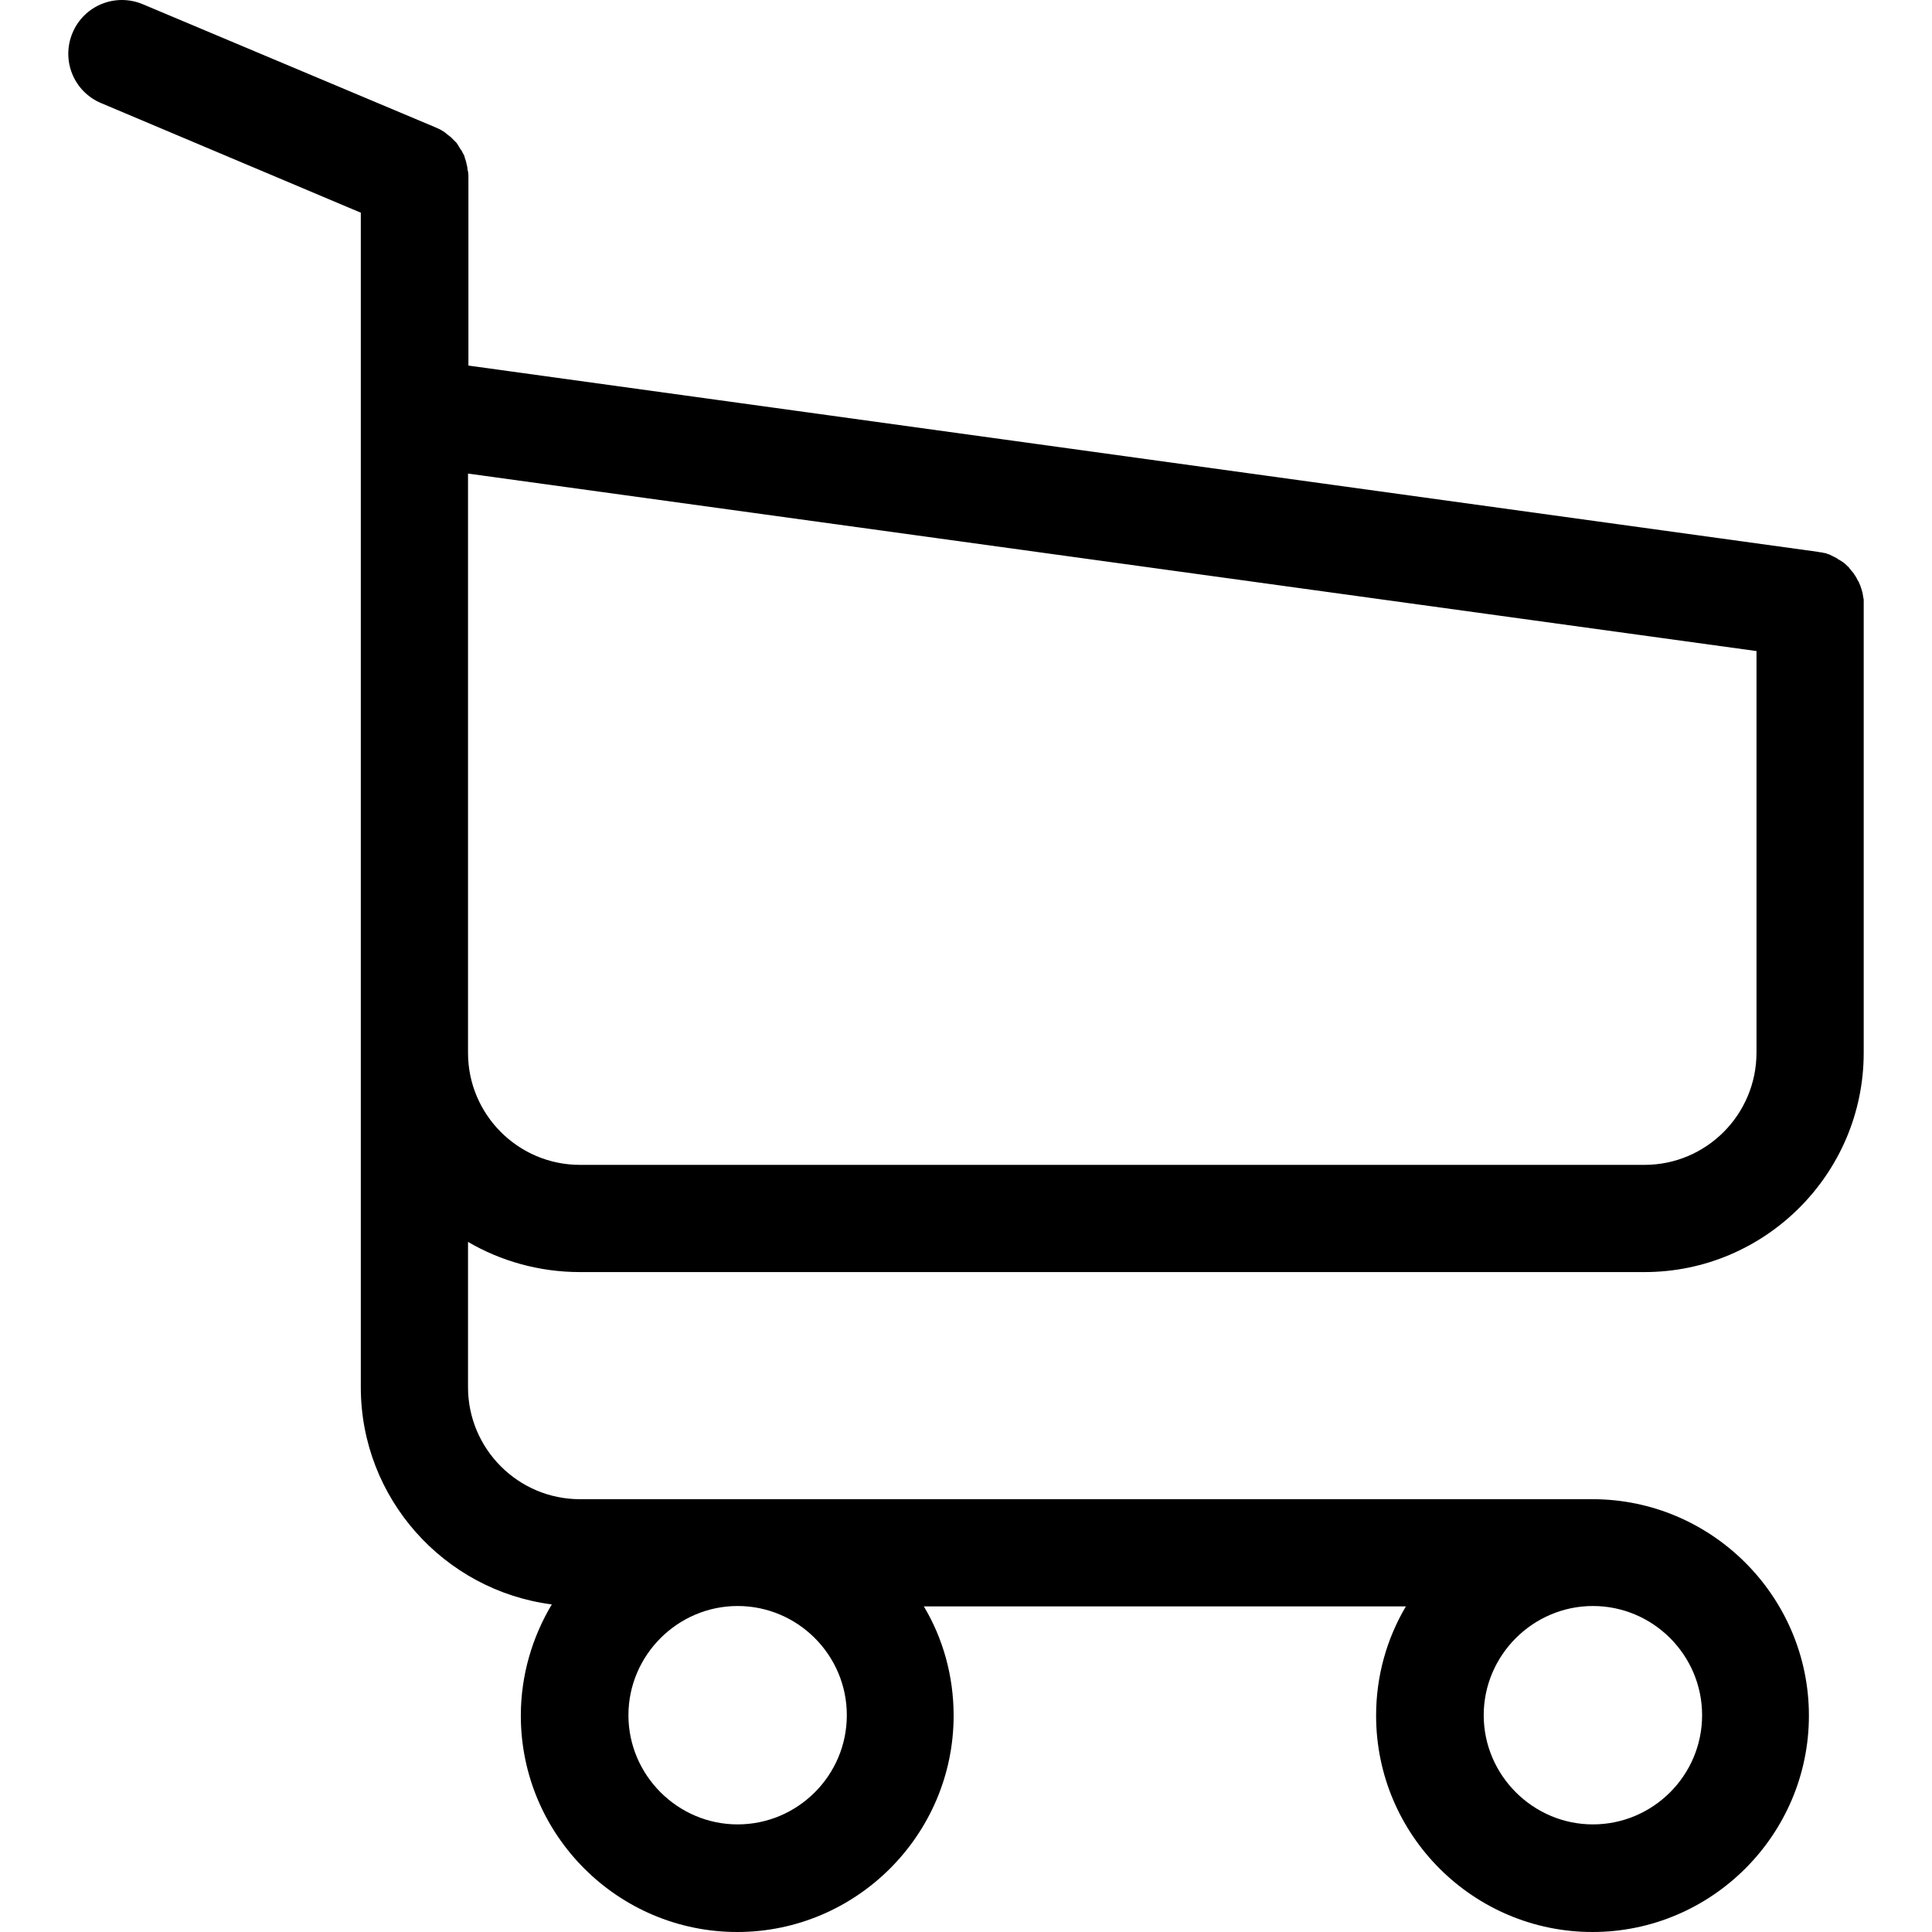
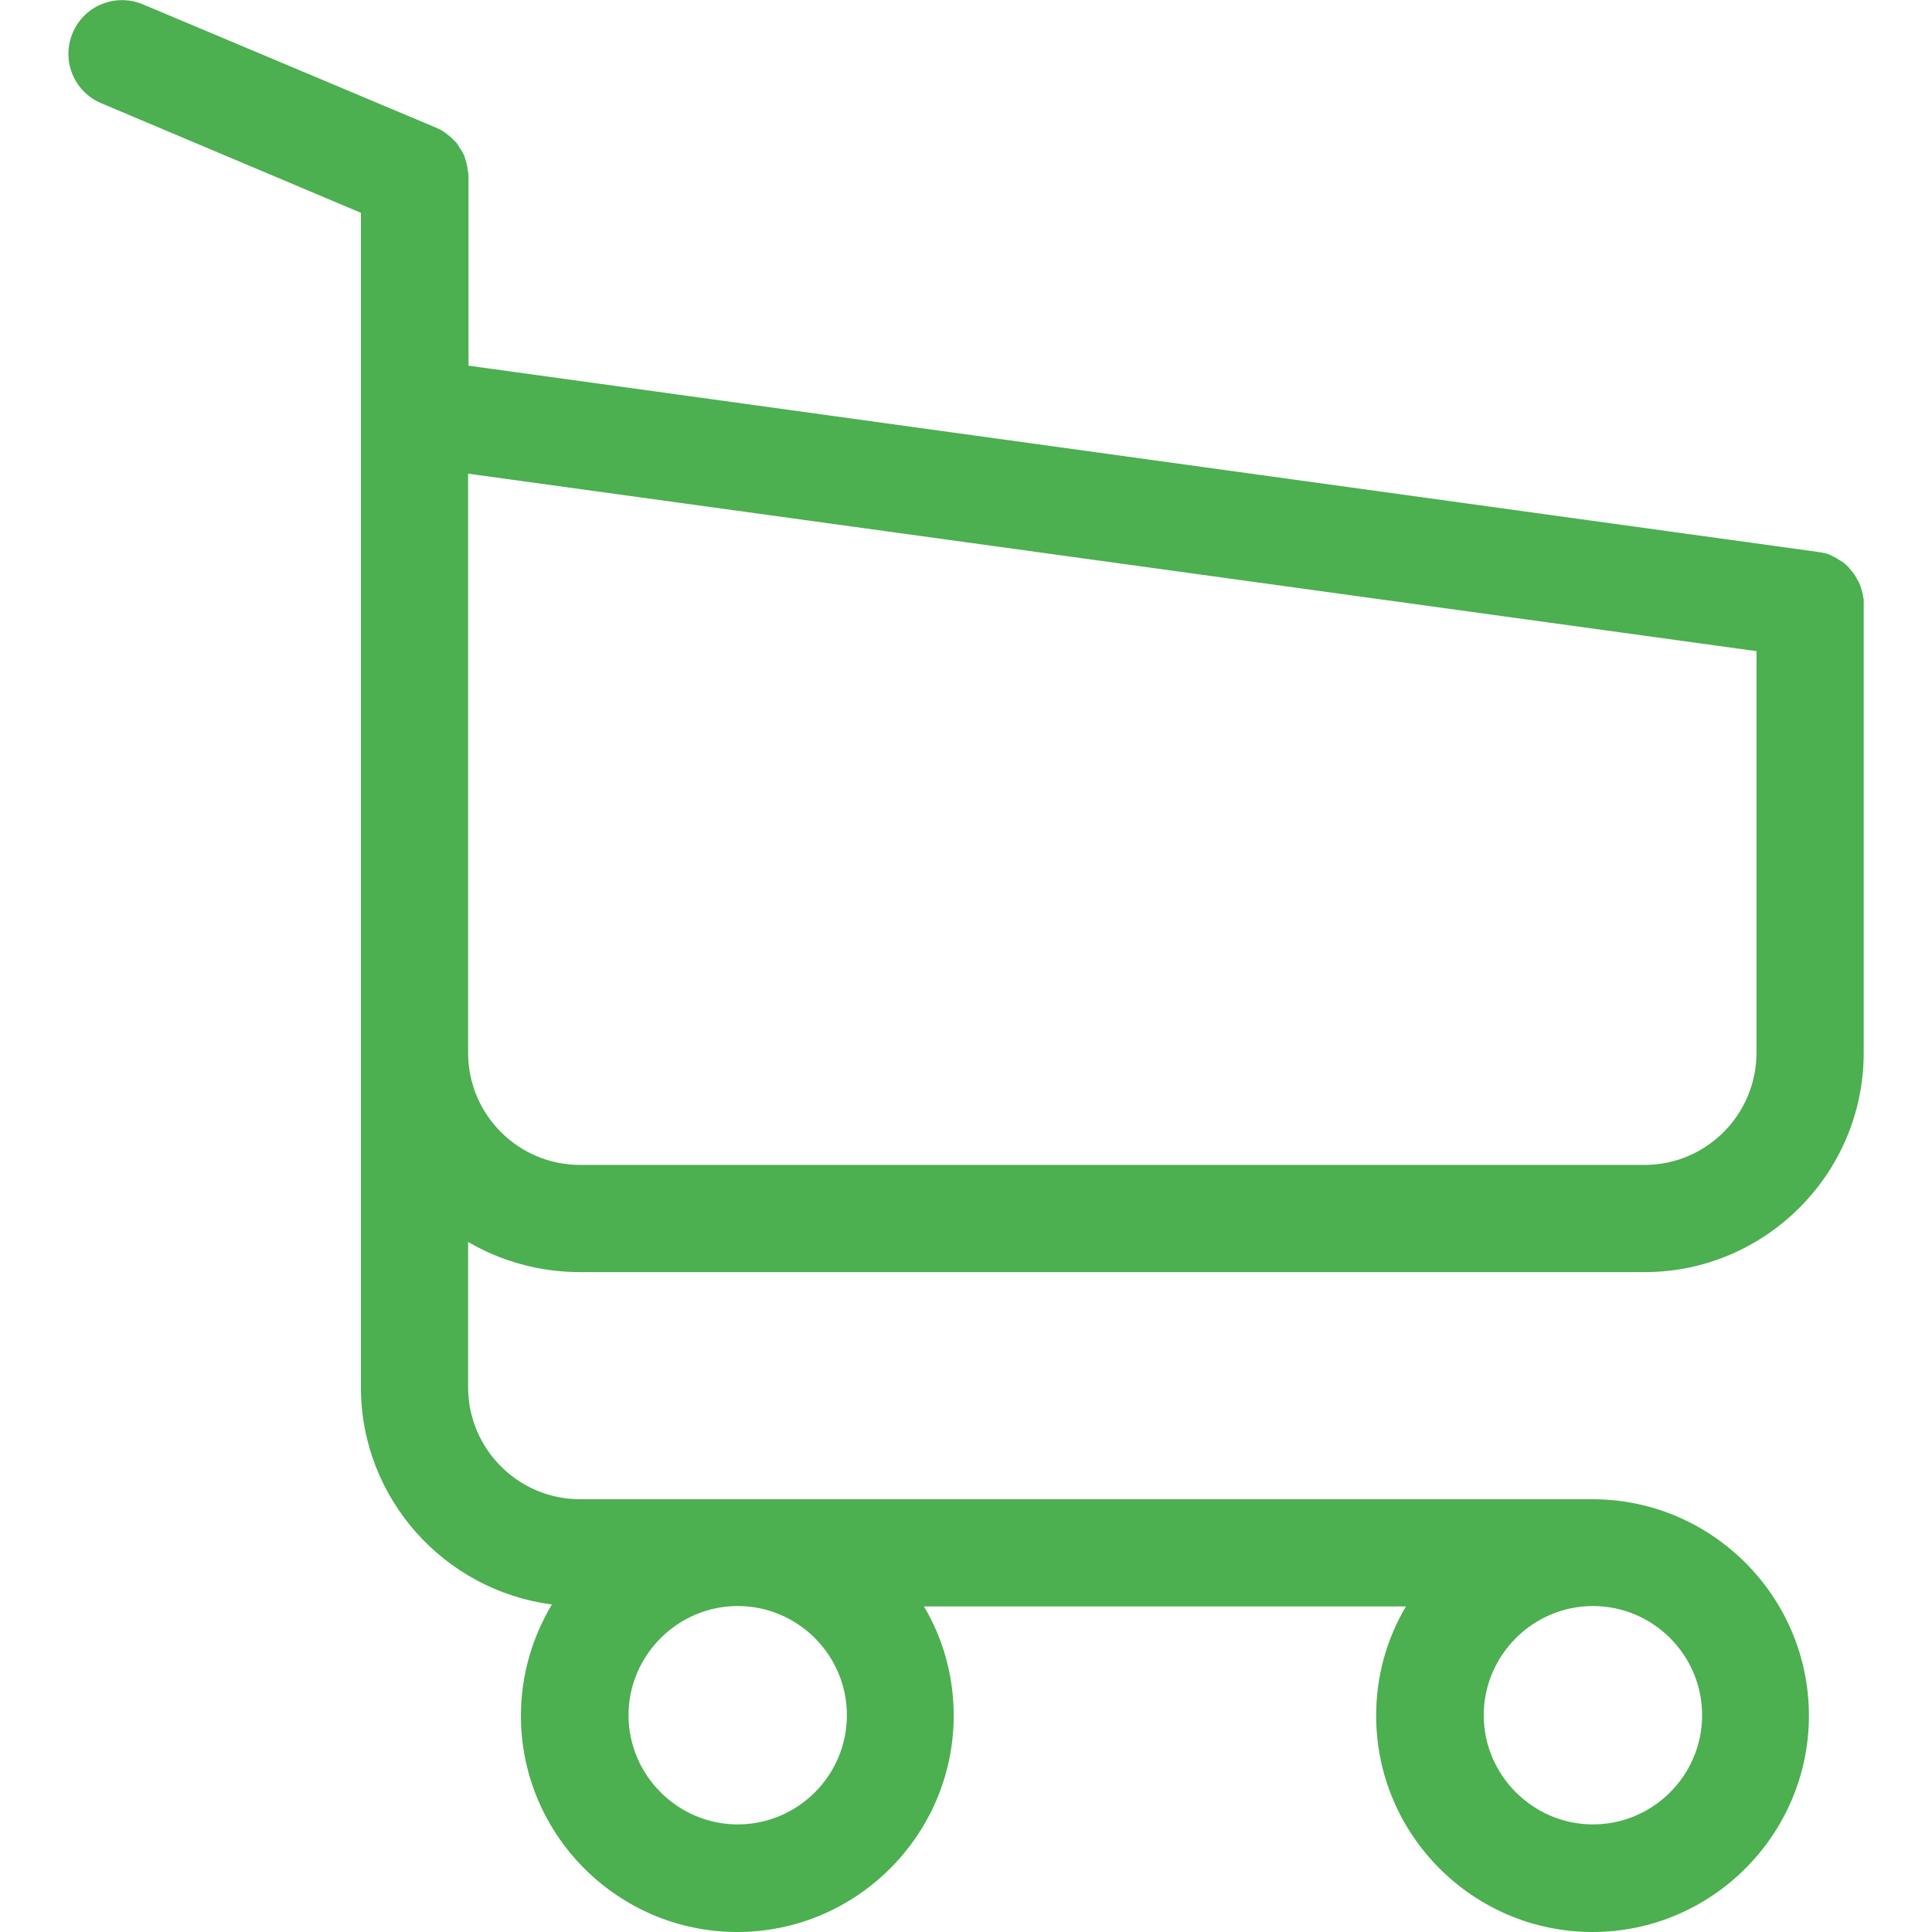
- <svg xmlns="http://www.w3.org/2000/svg" version="1.1" id="Capa_1" x="0px" y="0px" viewBox="0 0 486.569 486.569" style="enable-background:new 0 0 486.569 486.569;" xml:space="preserve">
+ <svg xmlns="http://www.w3.org/2000/svg" version="1.1" id="Capa_1" x="0px" y="0px" viewBox="0 0 486.6 486.6" style="enable-background:new 0 0 486.6 486.6;" xml:space="preserve">
+   <style type="text/css">
+ 	.st0{fill:#4CAF50;}
+ </style>
  <g>
-     <path d="M146.069,320.369h268.1c30.4,0,55.2-24.8,55.2-55.2v-112.8c0-0.1,0-0.3,0-0.4c0-0.3,0-0.5,0-0.8c0-0.2,0-0.4-0.1-0.6   c0-0.2-0.1-0.5-0.1-0.7s-0.1-0.4-0.1-0.6c-0.1-0.2-0.1-0.4-0.2-0.7c-0.1-0.2-0.1-0.4-0.2-0.6c-0.1-0.2-0.1-0.4-0.2-0.6   c-0.1-0.2-0.2-0.4-0.3-0.7c-0.1-0.2-0.2-0.4-0.3-0.5c-0.1-0.2-0.2-0.4-0.3-0.6c-0.1-0.2-0.2-0.3-0.3-0.5c-0.1-0.2-0.3-0.4-0.4-0.6   c-0.1-0.2-0.2-0.3-0.4-0.5c-0.1-0.2-0.3-0.3-0.4-0.5s-0.3-0.3-0.4-0.5s-0.3-0.3-0.4-0.4c-0.2-0.2-0.3-0.3-0.5-0.5   c-0.2-0.1-0.3-0.3-0.5-0.4c-0.2-0.1-0.4-0.3-0.6-0.4c-0.2-0.1-0.3-0.2-0.5-0.3s-0.4-0.2-0.6-0.4c-0.2-0.1-0.4-0.2-0.6-0.3   s-0.4-0.2-0.6-0.3s-0.4-0.2-0.6-0.3s-0.4-0.1-0.6-0.2c-0.2-0.1-0.5-0.2-0.7-0.2s-0.4-0.1-0.5-0.1c-0.3-0.1-0.5-0.1-0.8-0.1   c-0.1,0-0.2-0.1-0.4-0.1l-339.8-46.9v-47.4c0-0.5,0-1-0.1-1.4c0-0.1,0-0.2-0.1-0.4c0-0.3-0.1-0.6-0.1-0.9c-0.1-0.3-0.1-0.5-0.2-0.8   c0-0.2-0.1-0.3-0.1-0.5c-0.1-0.3-0.2-0.6-0.3-0.9c0-0.1-0.1-0.3-0.1-0.4c-0.1-0.3-0.2-0.5-0.4-0.8c-0.1-0.1-0.1-0.3-0.2-0.4   c-0.1-0.2-0.2-0.4-0.4-0.6c-0.1-0.2-0.2-0.3-0.3-0.5s-0.2-0.3-0.3-0.5s-0.3-0.4-0.4-0.6c-0.1-0.1-0.2-0.2-0.3-0.3   c-0.2-0.2-0.4-0.4-0.6-0.6c-0.1-0.1-0.2-0.2-0.3-0.3c-0.2-0.2-0.4-0.4-0.7-0.6c-0.1-0.1-0.3-0.2-0.4-0.3c-0.2-0.2-0.4-0.3-0.6-0.5   c-0.3-0.2-0.6-0.4-0.8-0.5c-0.1-0.1-0.2-0.1-0.3-0.2c-0.4-0.2-0.9-0.4-1.3-0.6l-73.7-31c-6.9-2.9-14.8,0.3-17.7,7.2   s0.3,14.8,7.2,17.7l65.4,27.6v61.2v9.7v74.4v66.5v84c0,28,21,51.2,48.1,54.7c-4.9,8.2-7.8,17.8-7.8,28c0,30.1,24.5,54.5,54.5,54.5   s54.5-24.5,54.5-54.5c0-10-2.7-19.5-7.5-27.5h121.4c-4.8,8.1-7.5,17.5-7.5,27.5c0,30.1,24.5,54.5,54.5,54.5s54.5-24.5,54.5-54.5   s-24.5-54.5-54.5-54.5h-255c-15.6,0-28.2-12.7-28.2-28.2v-36.6C126.069,317.569,135.769,320.369,146.069,320.369z M213.269,431.969   c0,15.2-12.4,27.5-27.5,27.5s-27.5-12.4-27.5-27.5s12.4-27.5,27.5-27.5S213.269,416.769,213.269,431.969z M428.669,431.969   c0,15.2-12.4,27.5-27.5,27.5s-27.5-12.4-27.5-27.5s12.4-27.5,27.5-27.5S428.669,416.769,428.669,431.969z M414.169,293.369h-268.1   c-15.6,0-28.2-12.7-28.2-28.2v-66.5v-74.4v-5l324.5,44.7v101.1C442.369,280.769,429.669,293.369,414.169,293.369z" />
+     <path class="st0" d="M146.1,320.4h268.1c30.4,0,55.2-24.8,55.2-55.2V152.4c0-0.1,0-0.3,0-0.4c0-0.3,0-0.5,0-0.8   c0-0.2,0-0.4-0.1-0.6c0-0.2-0.1-0.5-0.1-0.7s-0.1-0.4-0.1-0.6c-0.1-0.2-0.1-0.4-0.2-0.7c-0.1-0.2-0.1-0.4-0.2-0.6   c-0.1-0.2-0.1-0.4-0.2-0.6c-0.1-0.2-0.2-0.4-0.3-0.7c-0.1-0.2-0.2-0.4-0.3-0.5c-0.1-0.2-0.2-0.4-0.3-0.6c-0.1-0.2-0.2-0.3-0.3-0.5   c-0.1-0.2-0.3-0.4-0.4-0.6c-0.1-0.2-0.2-0.3-0.4-0.5c-0.1-0.2-0.3-0.3-0.4-0.5s-0.3-0.3-0.4-0.5s-0.3-0.3-0.4-0.4   c-0.2-0.2-0.3-0.3-0.5-0.5c-0.2-0.1-0.3-0.3-0.5-0.4c-0.2-0.1-0.4-0.3-0.6-0.4c-0.2-0.1-0.3-0.2-0.5-0.3s-0.4-0.2-0.6-0.4   c-0.2-0.1-0.4-0.2-0.6-0.3s-0.4-0.2-0.6-0.3s-0.4-0.2-0.6-0.3s-0.4-0.1-0.6-0.2c-0.2-0.1-0.5-0.2-0.7-0.2s-0.4-0.1-0.5-0.1   c-0.3-0.1-0.5-0.1-0.8-0.1c-0.1,0-0.2-0.1-0.4-0.1L118,92.1V44.7c0-0.5,0-1-0.1-1.4c0-0.1,0-0.2-0.1-0.4c0-0.3-0.1-0.6-0.1-0.9   c-0.1-0.3-0.1-0.5-0.2-0.8c0-0.2-0.1-0.3-0.1-0.5c-0.1-0.3-0.2-0.6-0.3-0.9c0-0.1-0.1-0.3-0.1-0.4c-0.1-0.3-0.2-0.5-0.4-0.8   c-0.1-0.1-0.1-0.3-0.2-0.4c-0.1-0.2-0.2-0.4-0.4-0.6c-0.1-0.2-0.2-0.3-0.3-0.5s-0.2-0.3-0.3-0.5s-0.3-0.4-0.4-0.6   c-0.1-0.1-0.2-0.2-0.3-0.3c-0.2-0.2-0.4-0.4-0.6-0.6c-0.1-0.1-0.2-0.2-0.3-0.3c-0.2-0.2-0.4-0.4-0.7-0.6c-0.1-0.1-0.3-0.2-0.4-0.3   c-0.2-0.2-0.4-0.3-0.6-0.5c-0.3-0.2-0.6-0.4-0.8-0.5c-0.1-0.1-0.2-0.1-0.3-0.2c-0.4-0.2-0.9-0.4-1.3-0.6L36,1.1   c-6.9-2.9-14.8,0.3-17.7,7.2s0.3,14.8,7.2,17.7l65.4,27.6v61.2v9.7v74.4v66.5v84c0,28,21,51.2,48.1,54.7c-4.9,8.2-7.8,17.8-7.8,28   c0,30.1,24.5,54.5,54.5,54.5s54.5-24.5,54.5-54.5c0-10-2.7-19.5-7.5-27.5h121.4c-4.8,8.1-7.5,17.5-7.5,27.5   c0,30.1,24.5,54.5,54.5,54.5s54.5-24.5,54.5-54.5s-24.5-54.5-54.5-54.5h-255c-15.6,0-28.2-12.7-28.2-28.2v-36.6   C126.1,317.6,135.8,320.4,146.1,320.4z M213.3,432c0,15.2-12.4,27.5-27.5,27.5s-27.5-12.4-27.5-27.5s12.4-27.5,27.5-27.5   S213.3,416.8,213.3,432z M428.7,432c0,15.2-12.4,27.5-27.5,27.5s-27.5-12.4-27.5-27.5s12.4-27.5,27.5-27.5S428.7,416.8,428.7,432z    M414.2,293.4H146.1c-15.6,0-28.2-12.7-28.2-28.2v-66.5v-74.4v-5L442.4,164v101.1C442.4,280.8,429.7,293.4,414.2,293.4z" />
  </g>
-   <g>
- </g>
-   <g>
- </g>
-   <g>
- </g>
-   <g>
- </g>
-   <g>
- </g>
-   <g>
- </g>
-   <g>
- </g>
-   <g>
- </g>
-   <g>
- </g>
-   <g>
- </g>
-   <g>
- </g>
-   <g>
- </g>
-   <g>
- </g>
-   <g>
- </g>
-   <g>
- </g>
</svg>
